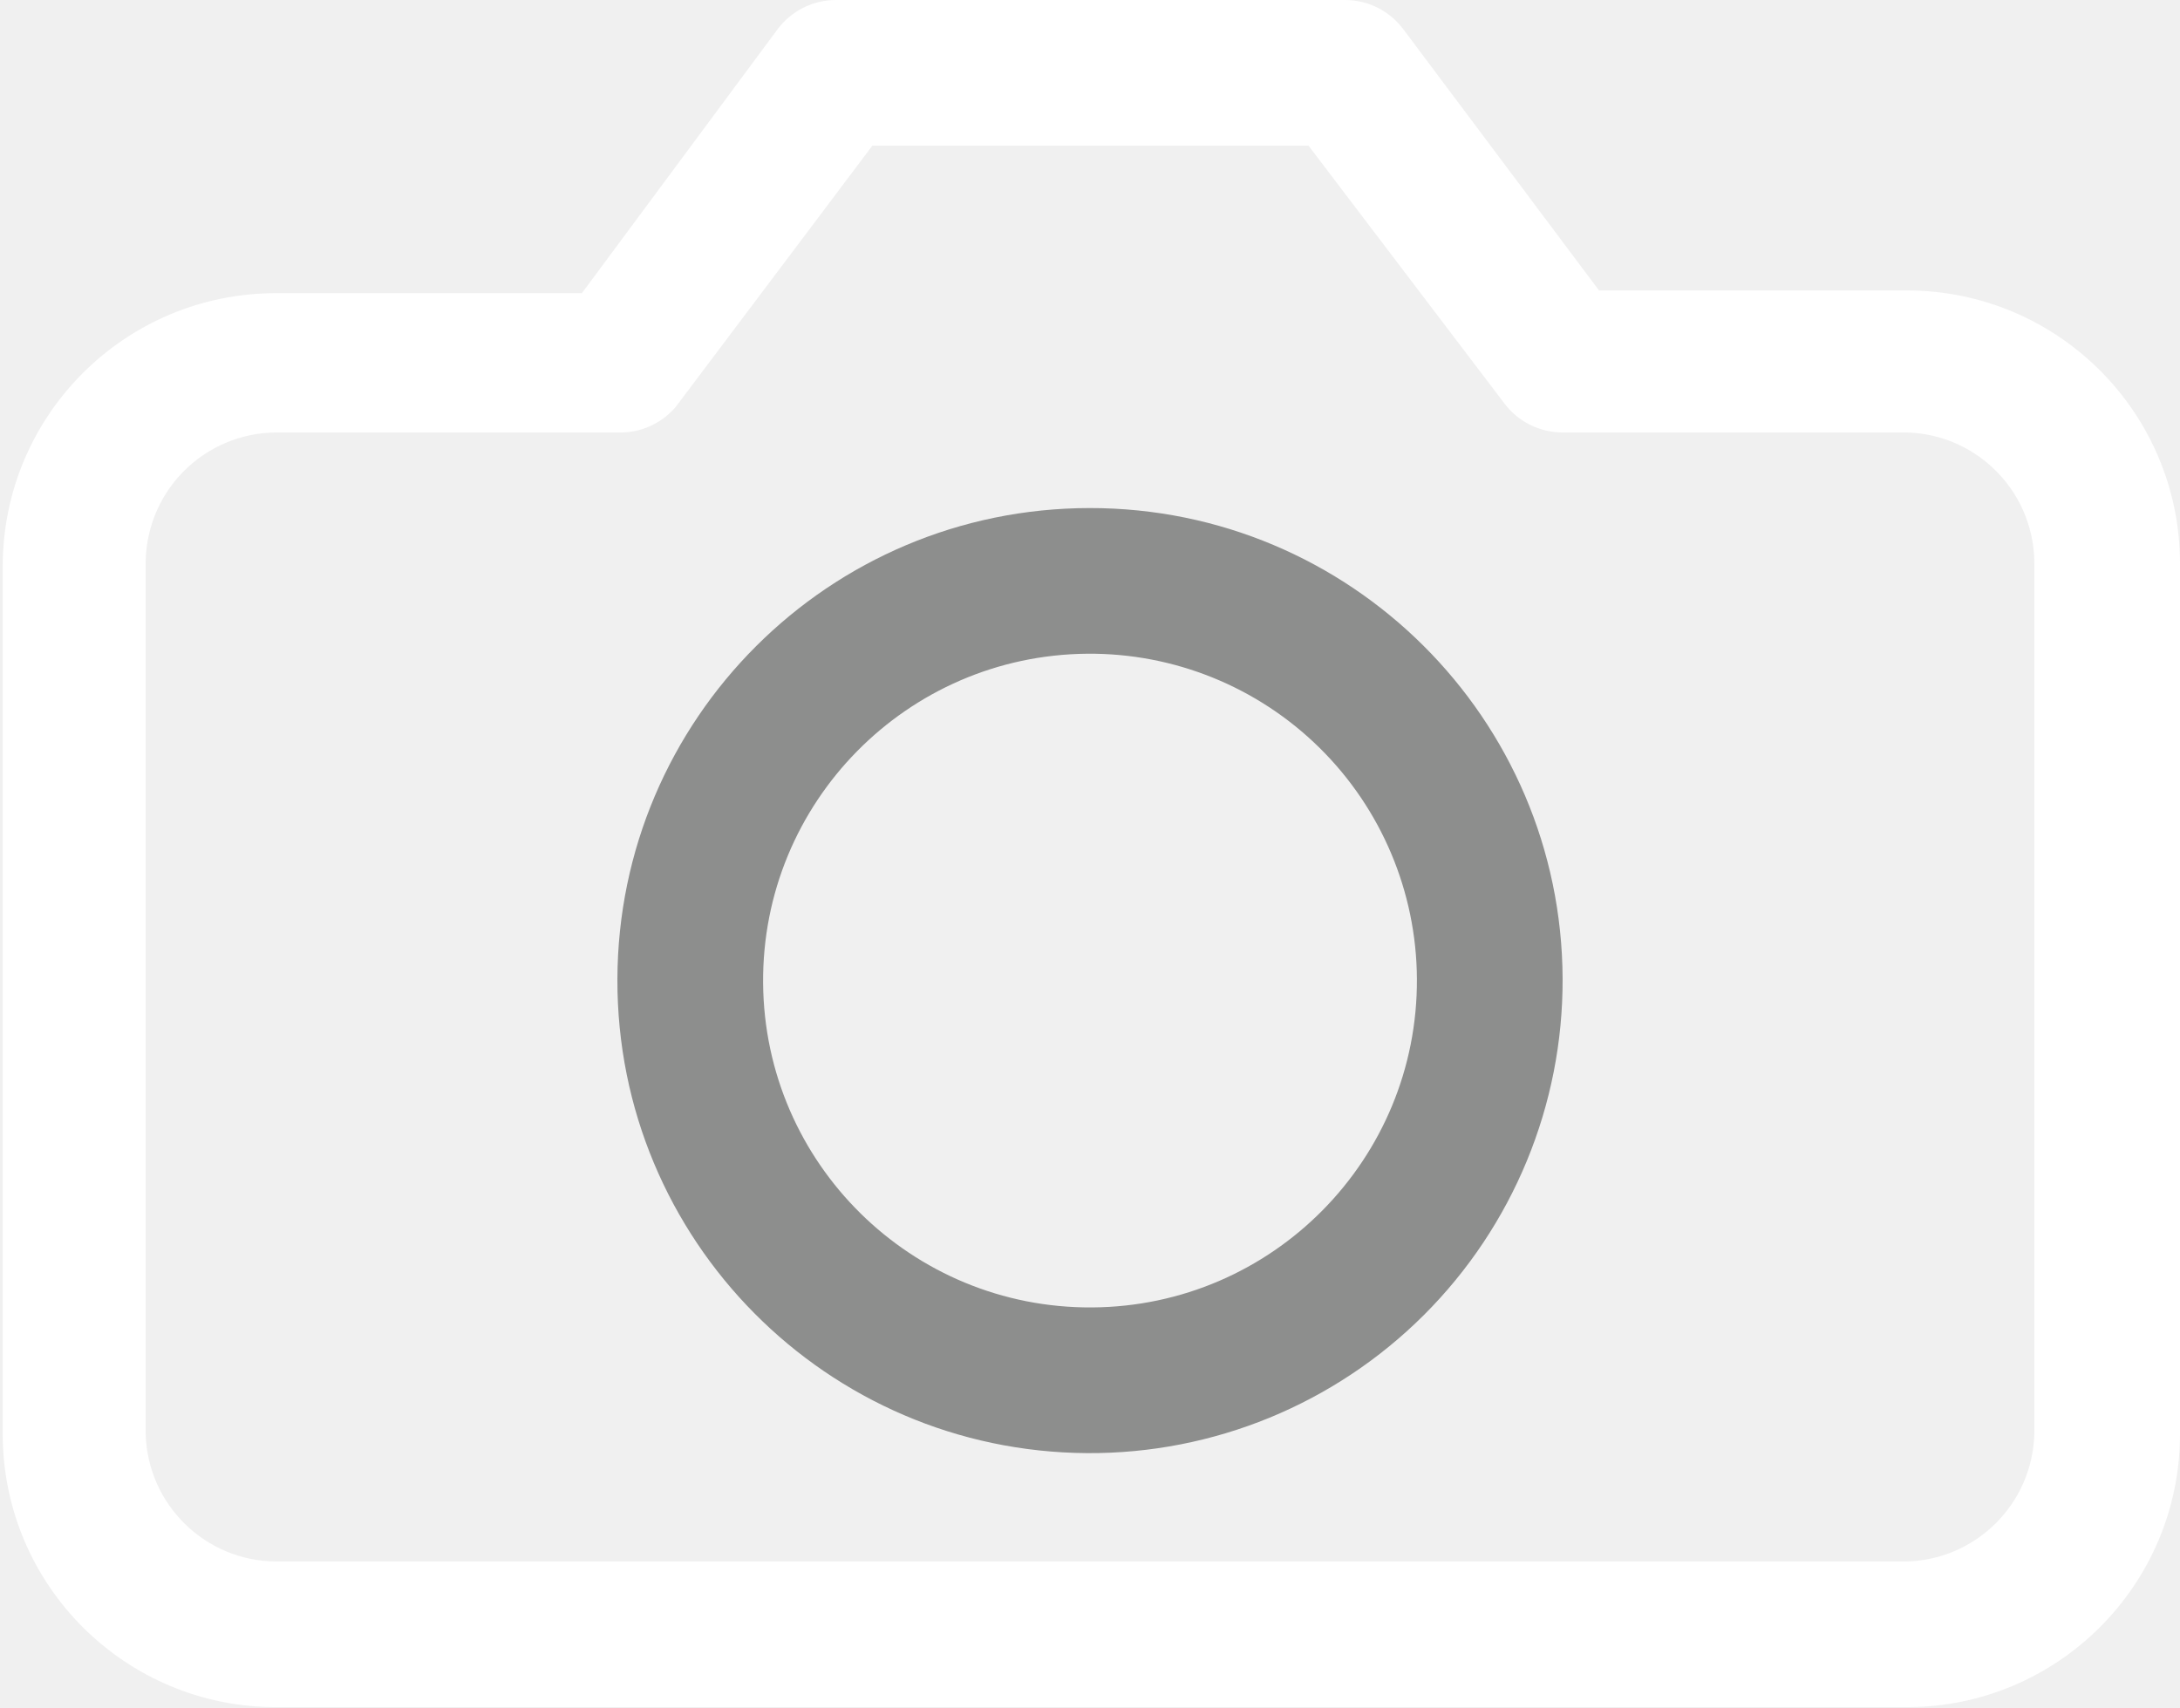
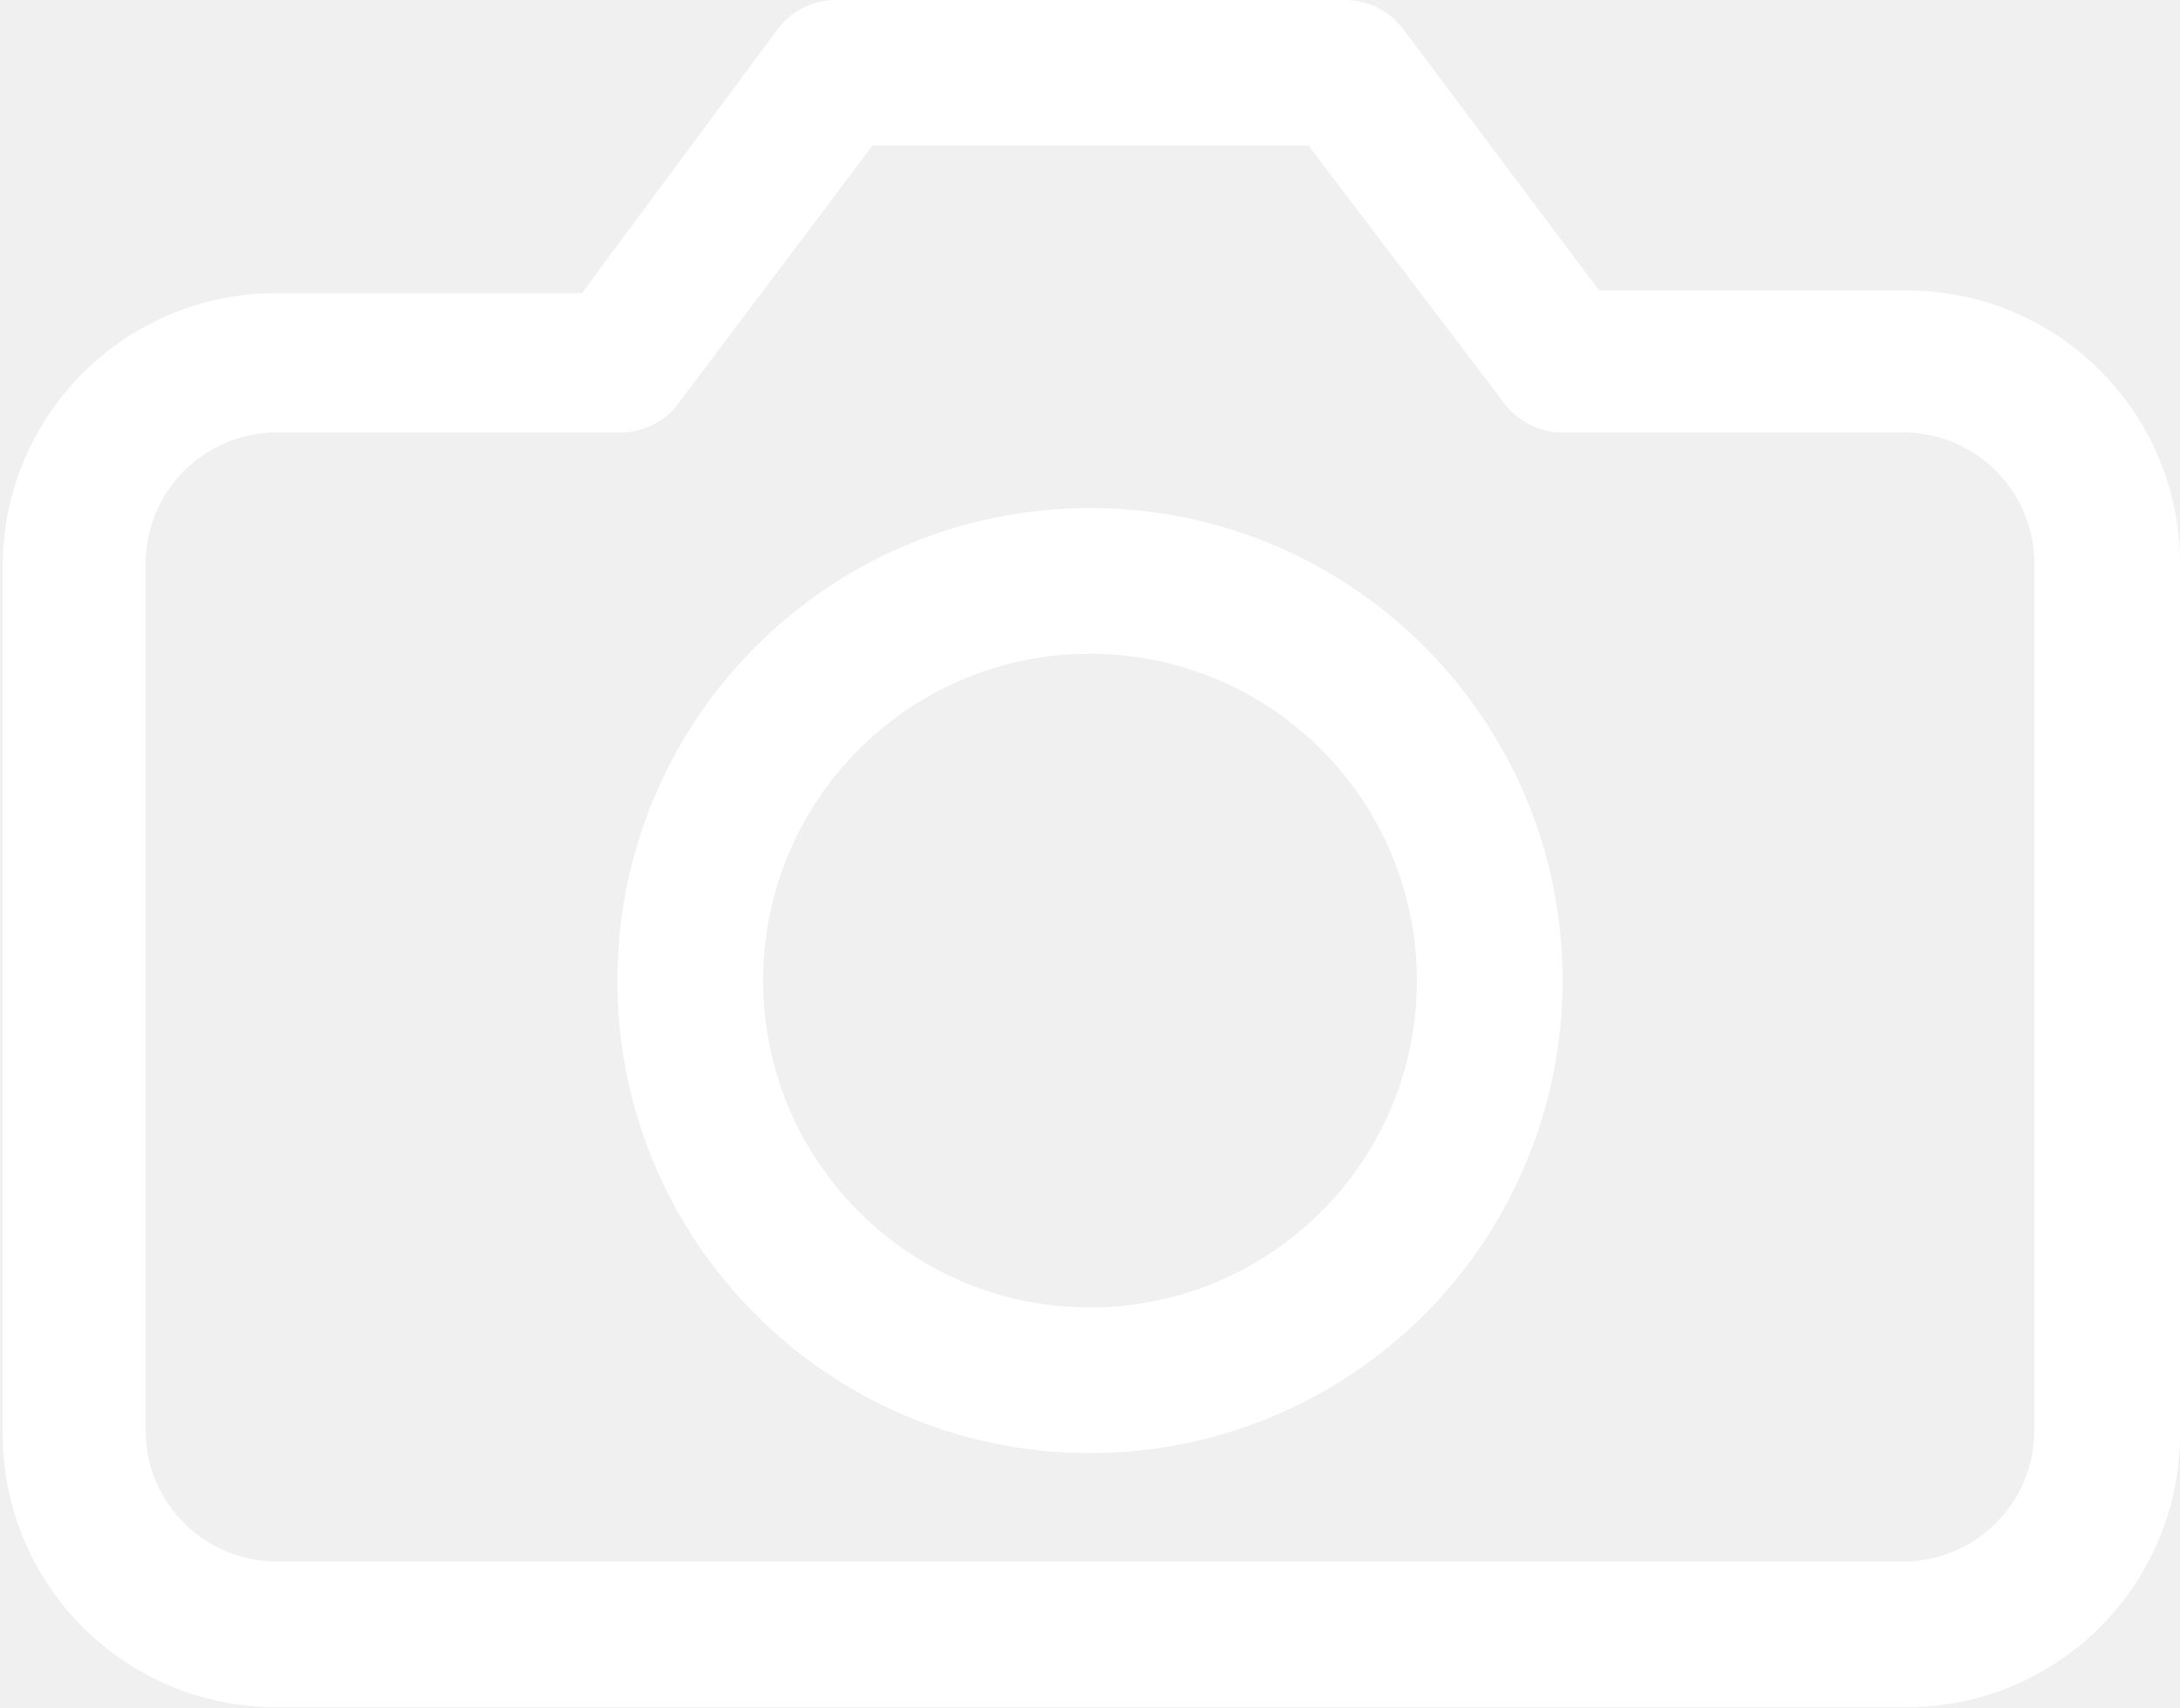
<svg xmlns="http://www.w3.org/2000/svg" id="Layer_1" data-name="Layer 1" viewBox="0 0 23.94 18.75">
  <defs>
    <style>.cls-1{fill:#8d8e8d;}</style>
  </defs>
  <style type="text/css">
	.cam0{fill:#FFFFFF;}
</style>
  <path class="cls-1 cam0" d="M21,22H3.09a3,3,0,0,1-3-3V9.47a3,3,0,0,1,3-3H6.45L8.6,3.57a0.8,0.8,0,0,1,.64-0.32h5.59a0.8,0.8,0,0,1,.64.32l2.15,2.87H21a3,3,0,0,1,3,3V19A3,3,0,0,1,21,22ZM3.09,8A1.44,1.44,0,0,0,1.66,9.47V19A1.44,1.44,0,0,0,3.09,20.4H21A1.44,1.44,0,0,0,22.4,19V9.47A1.44,1.44,0,0,0,21,8H17.22a0.8,0.8,0,0,1-.64-0.32L14.43,4.85H9.64L7.48,7.72A0.8,0.8,0,0,1,6.85,8H3.09Z" transform="translate(-0.06 -3.25)" />
-   <path class="cls-1 st0" d="M12,19.21A5.19,5.19,0,1,1,17.22,14,5.19,5.19,0,0,1,12,19.21Zm0-8.78A3.59,3.59,0,1,0,15.62,14,3.59,3.59,0,0,0,12,10.43Z" transform="translate(-0.06 -3.25)" />
+   <path class="cls-1 cam0" d="M12,19.21A5.19,5.19,0,1,1,17.22,14,5.19,5.19,0,0,1,12,19.21Zm0-8.78A3.59,3.59,0,1,0,15.62,14,3.59,3.59,0,0,0,12,10.43Z" transform="translate(-0.06 -3.25)" />
</svg>
